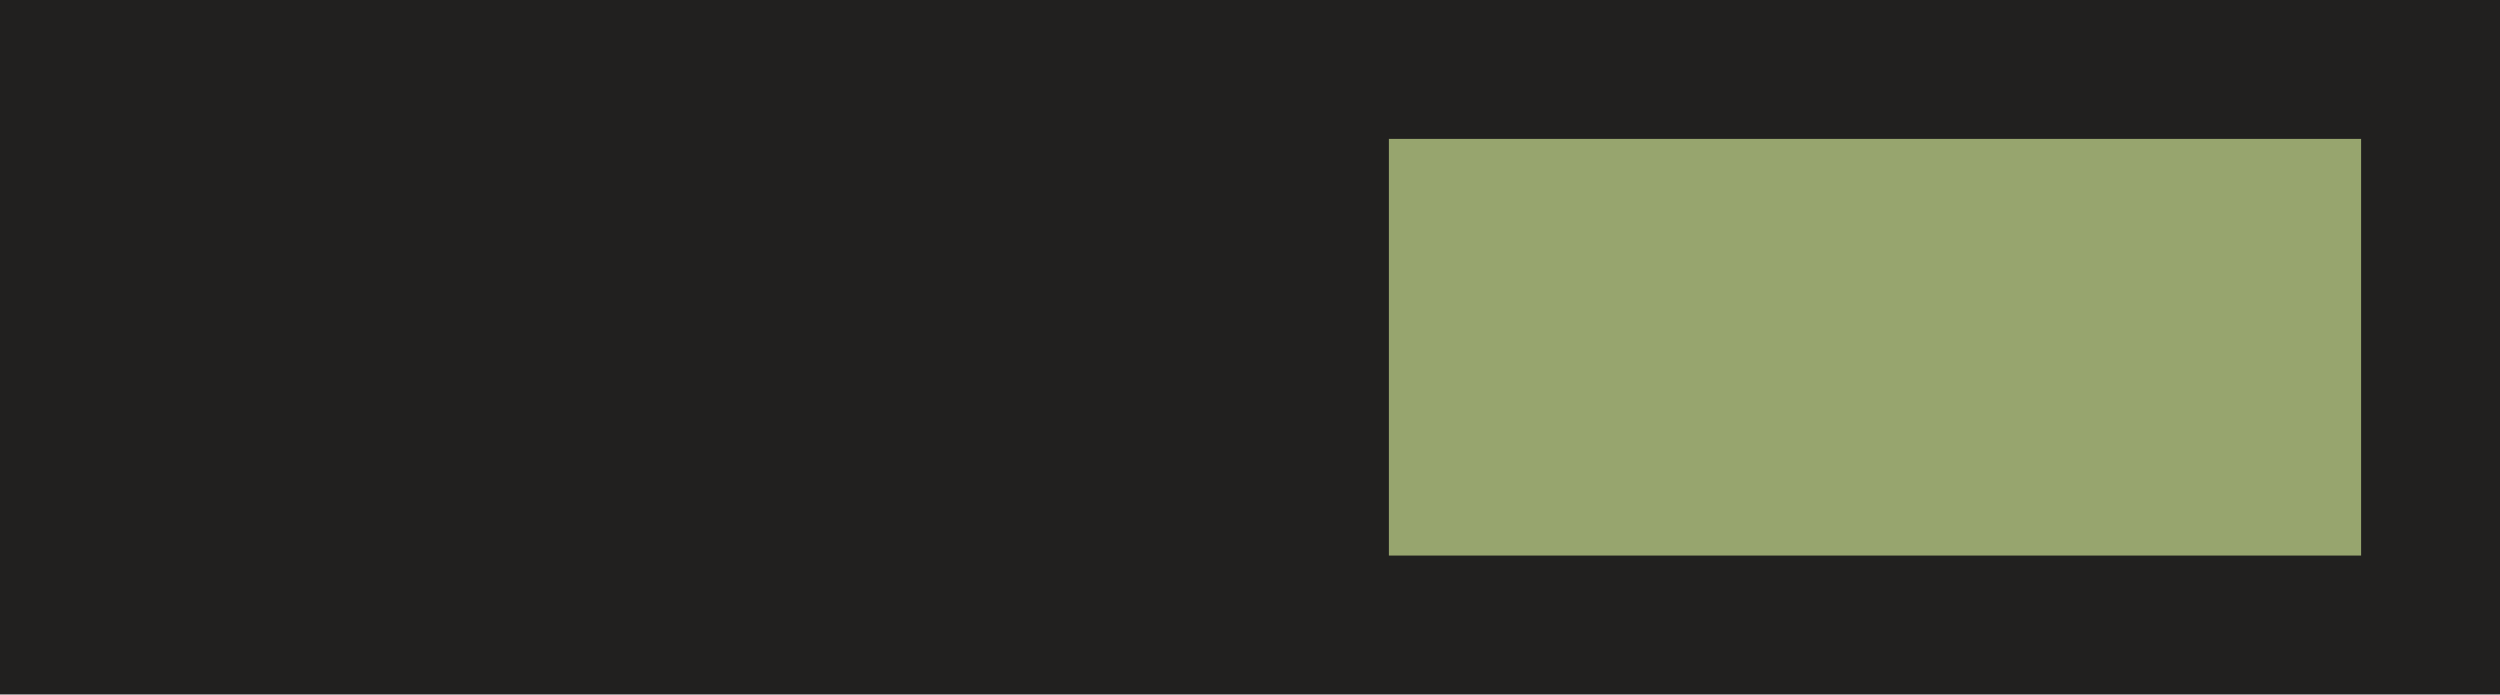
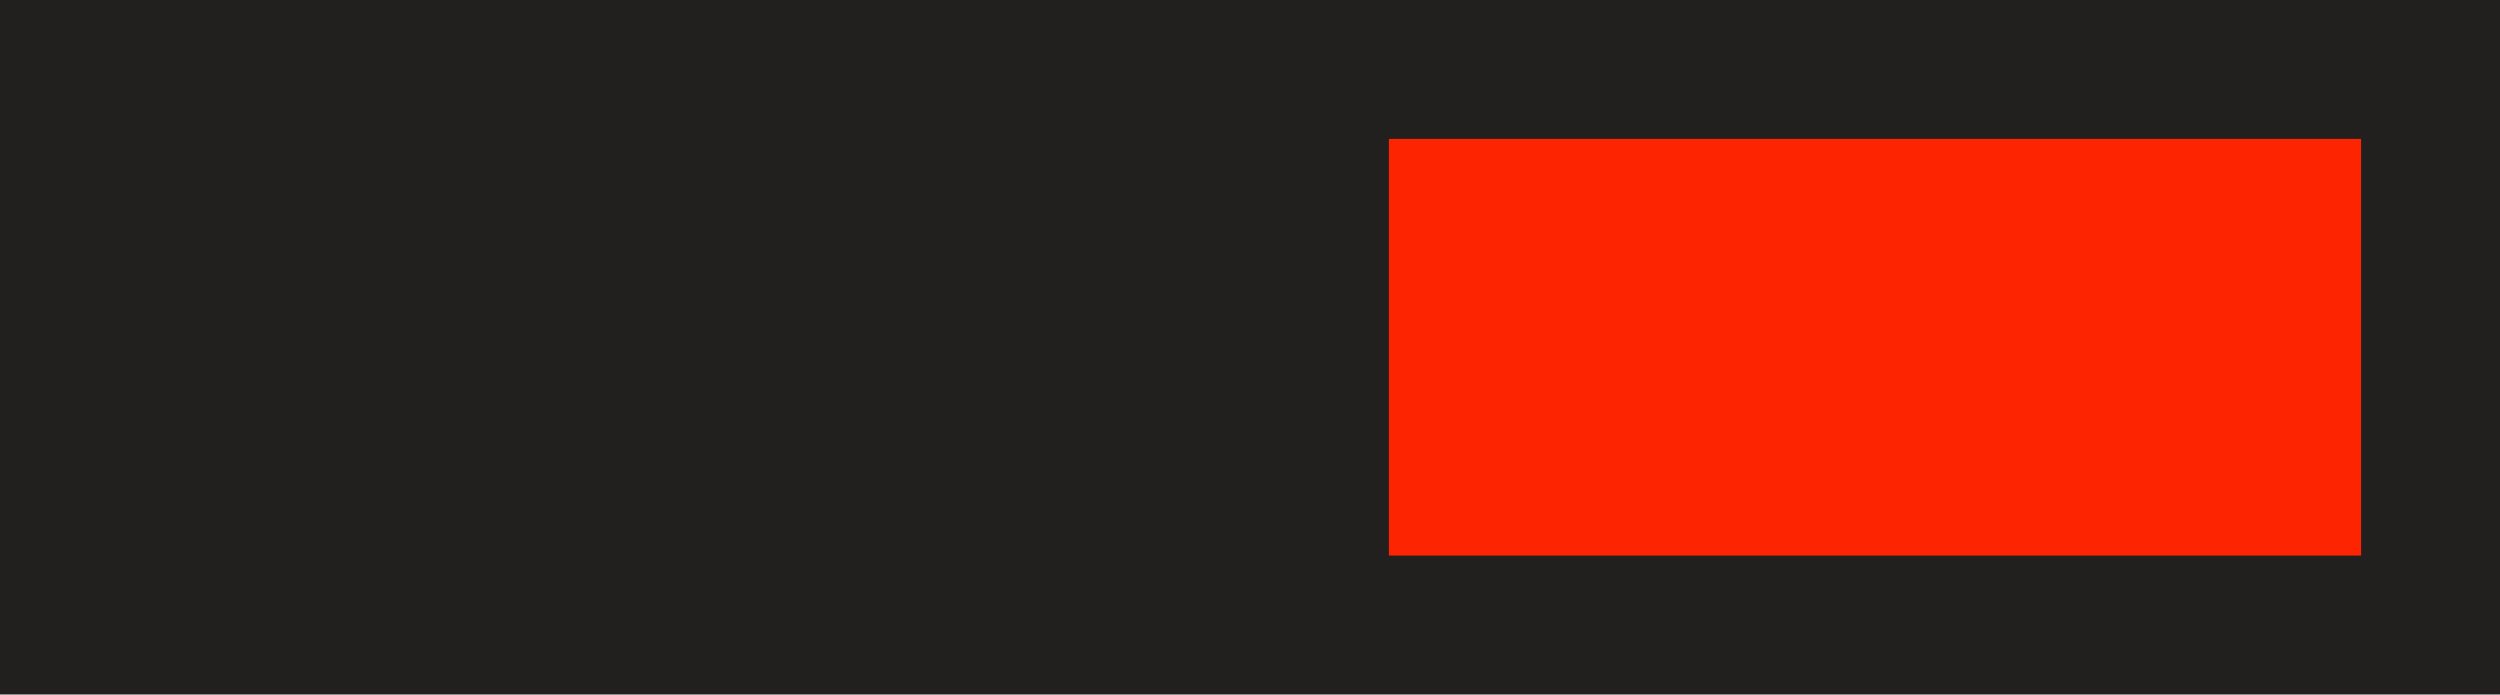
<svg xmlns="http://www.w3.org/2000/svg" width="36" height="10" viewBox="0 0 36 10" fill="none">
-   <rect width="36" height="10" fill="#21201F" />
-   <rect x="2" y="2" width="14" height="6" fill="#21201F" />
-   <rect x="20" y="2" width="14" height="6" fill="#97A56E" />
+   <g clip-path="url(#clip0_295_6754)">
+     <path d="M36 0H0V10H36V0Z" fill="#21201F" />
+     <path d="M16 2H2V8H16V2Z" fill="#21201F" />
+     <path d="M34 2H20V8H34V2Z" fill="#FD2501" />
+   </g>
+   <defs>
+     <clipPath id="clip0_295_6754">
+       <rect width="36" height="10" fill="white" />
+     </clipPath>
+   </defs>
</svg>
